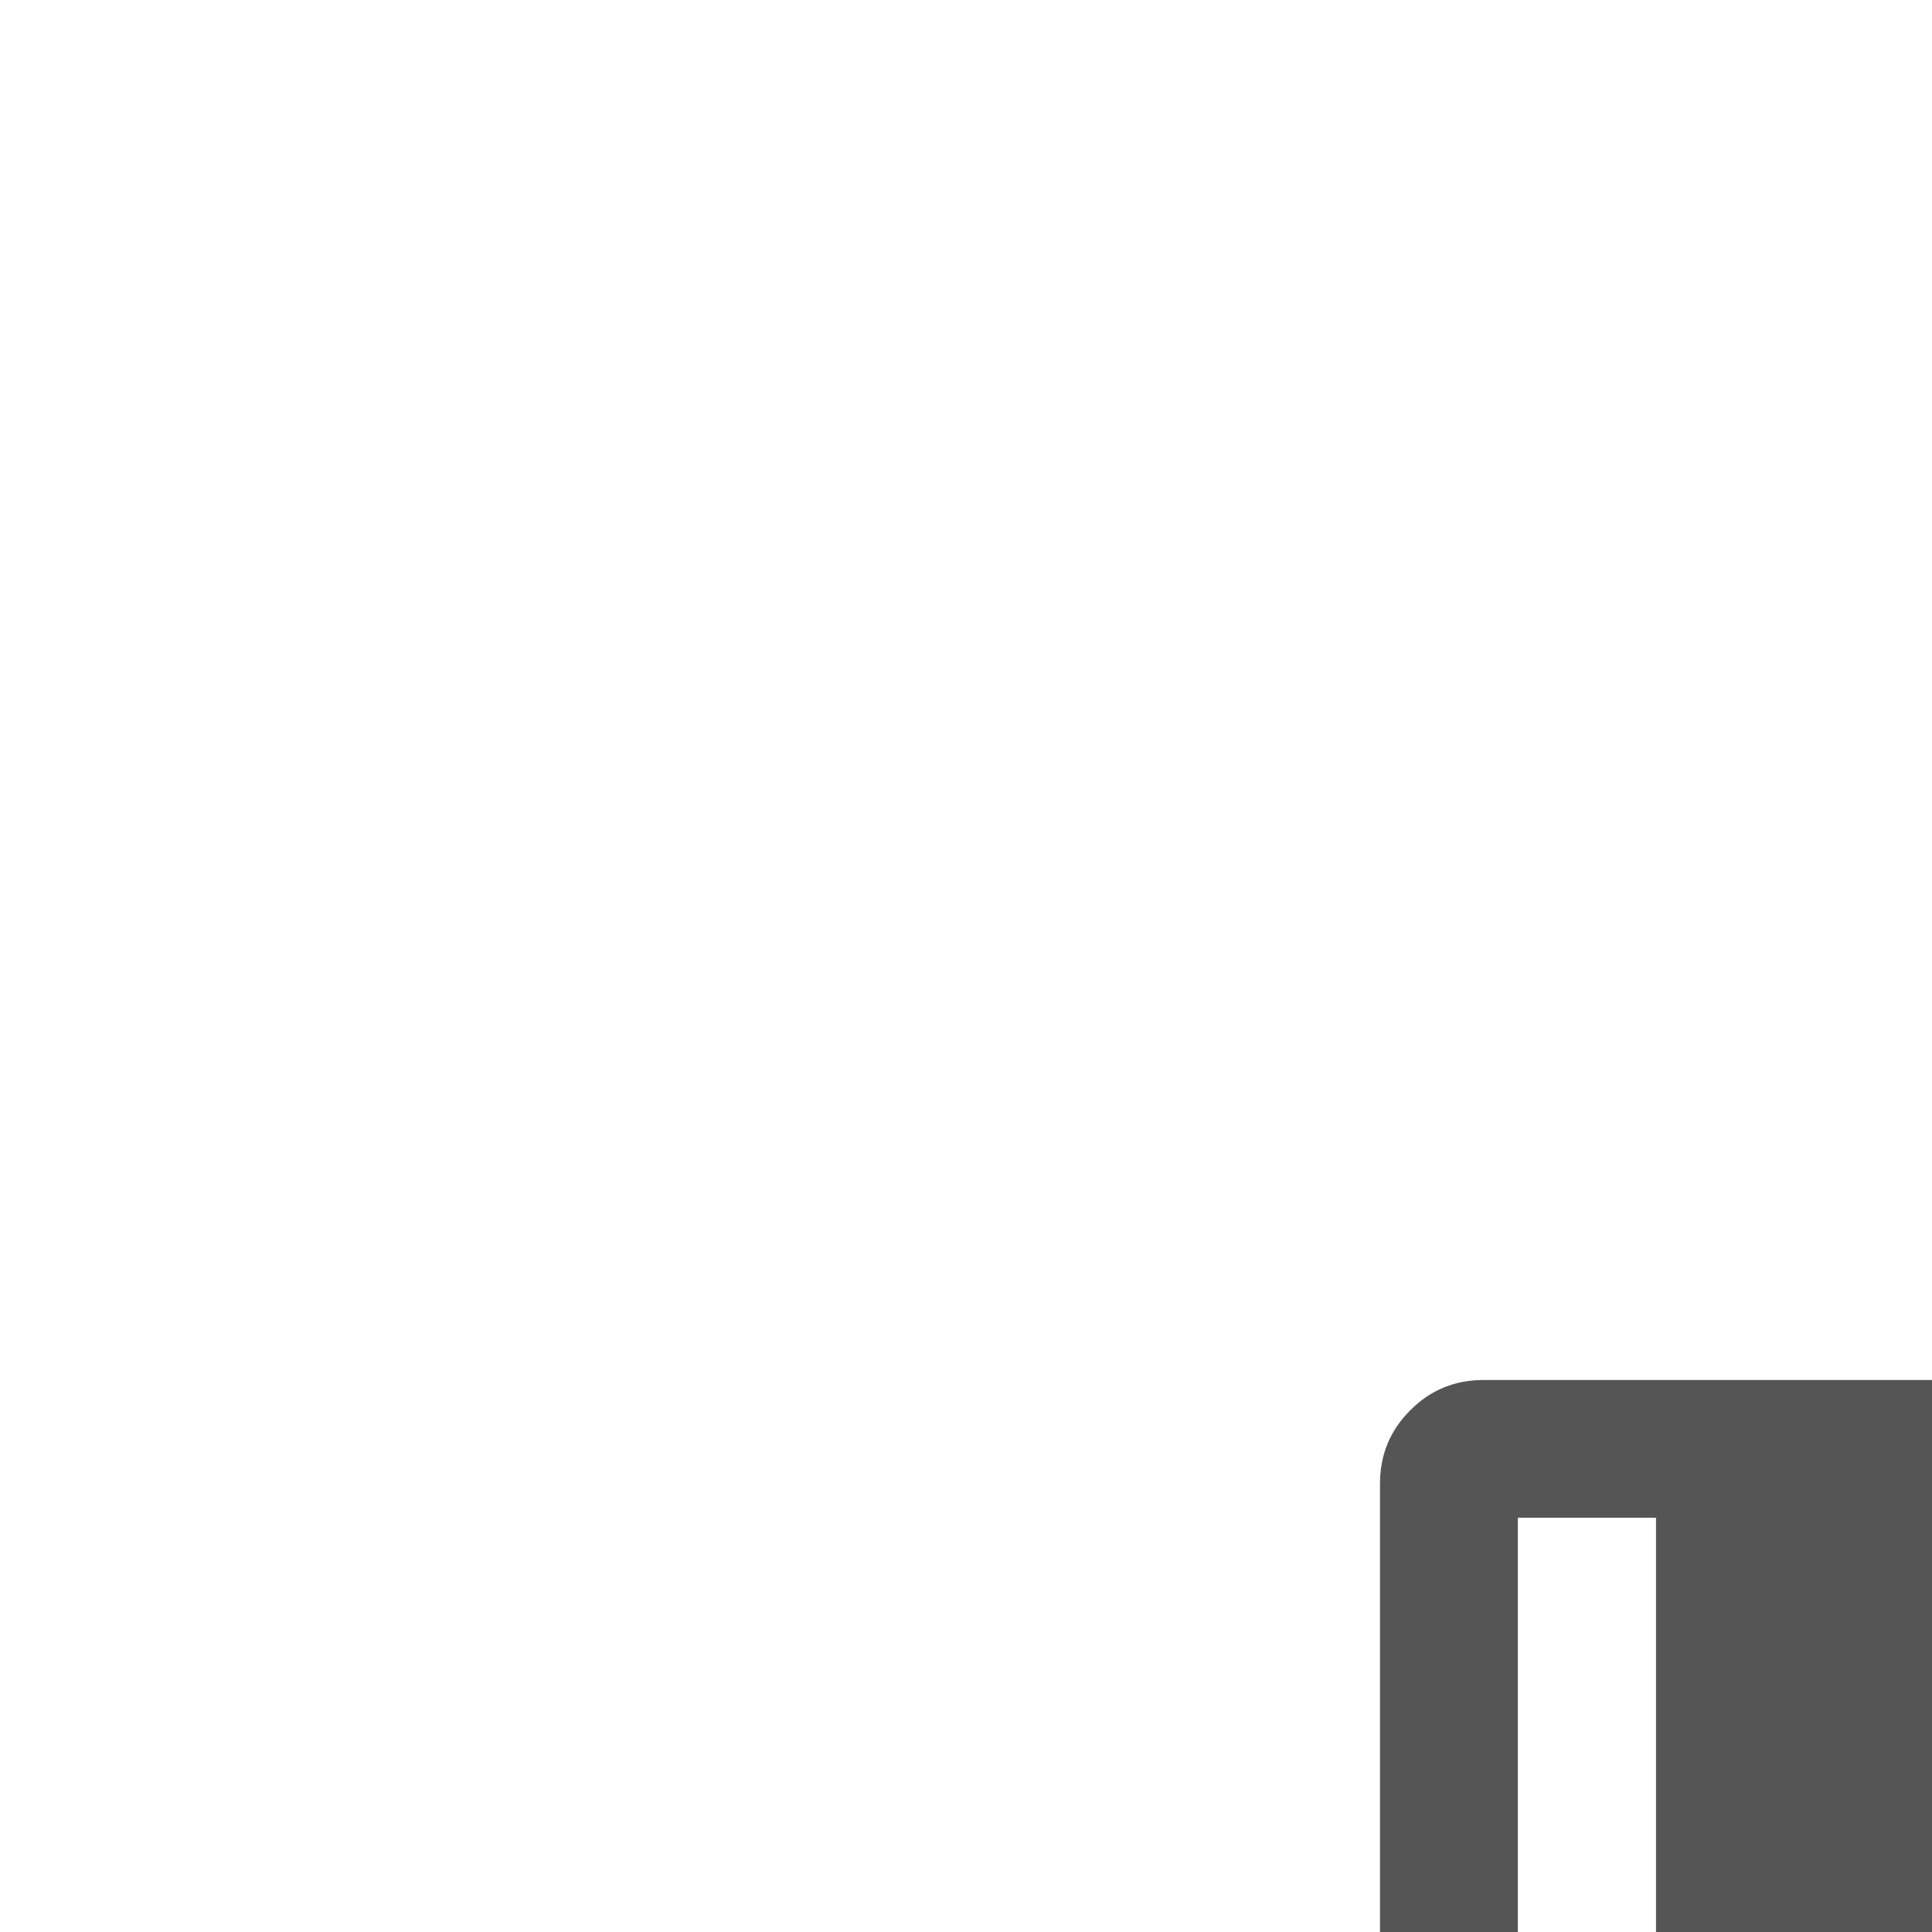
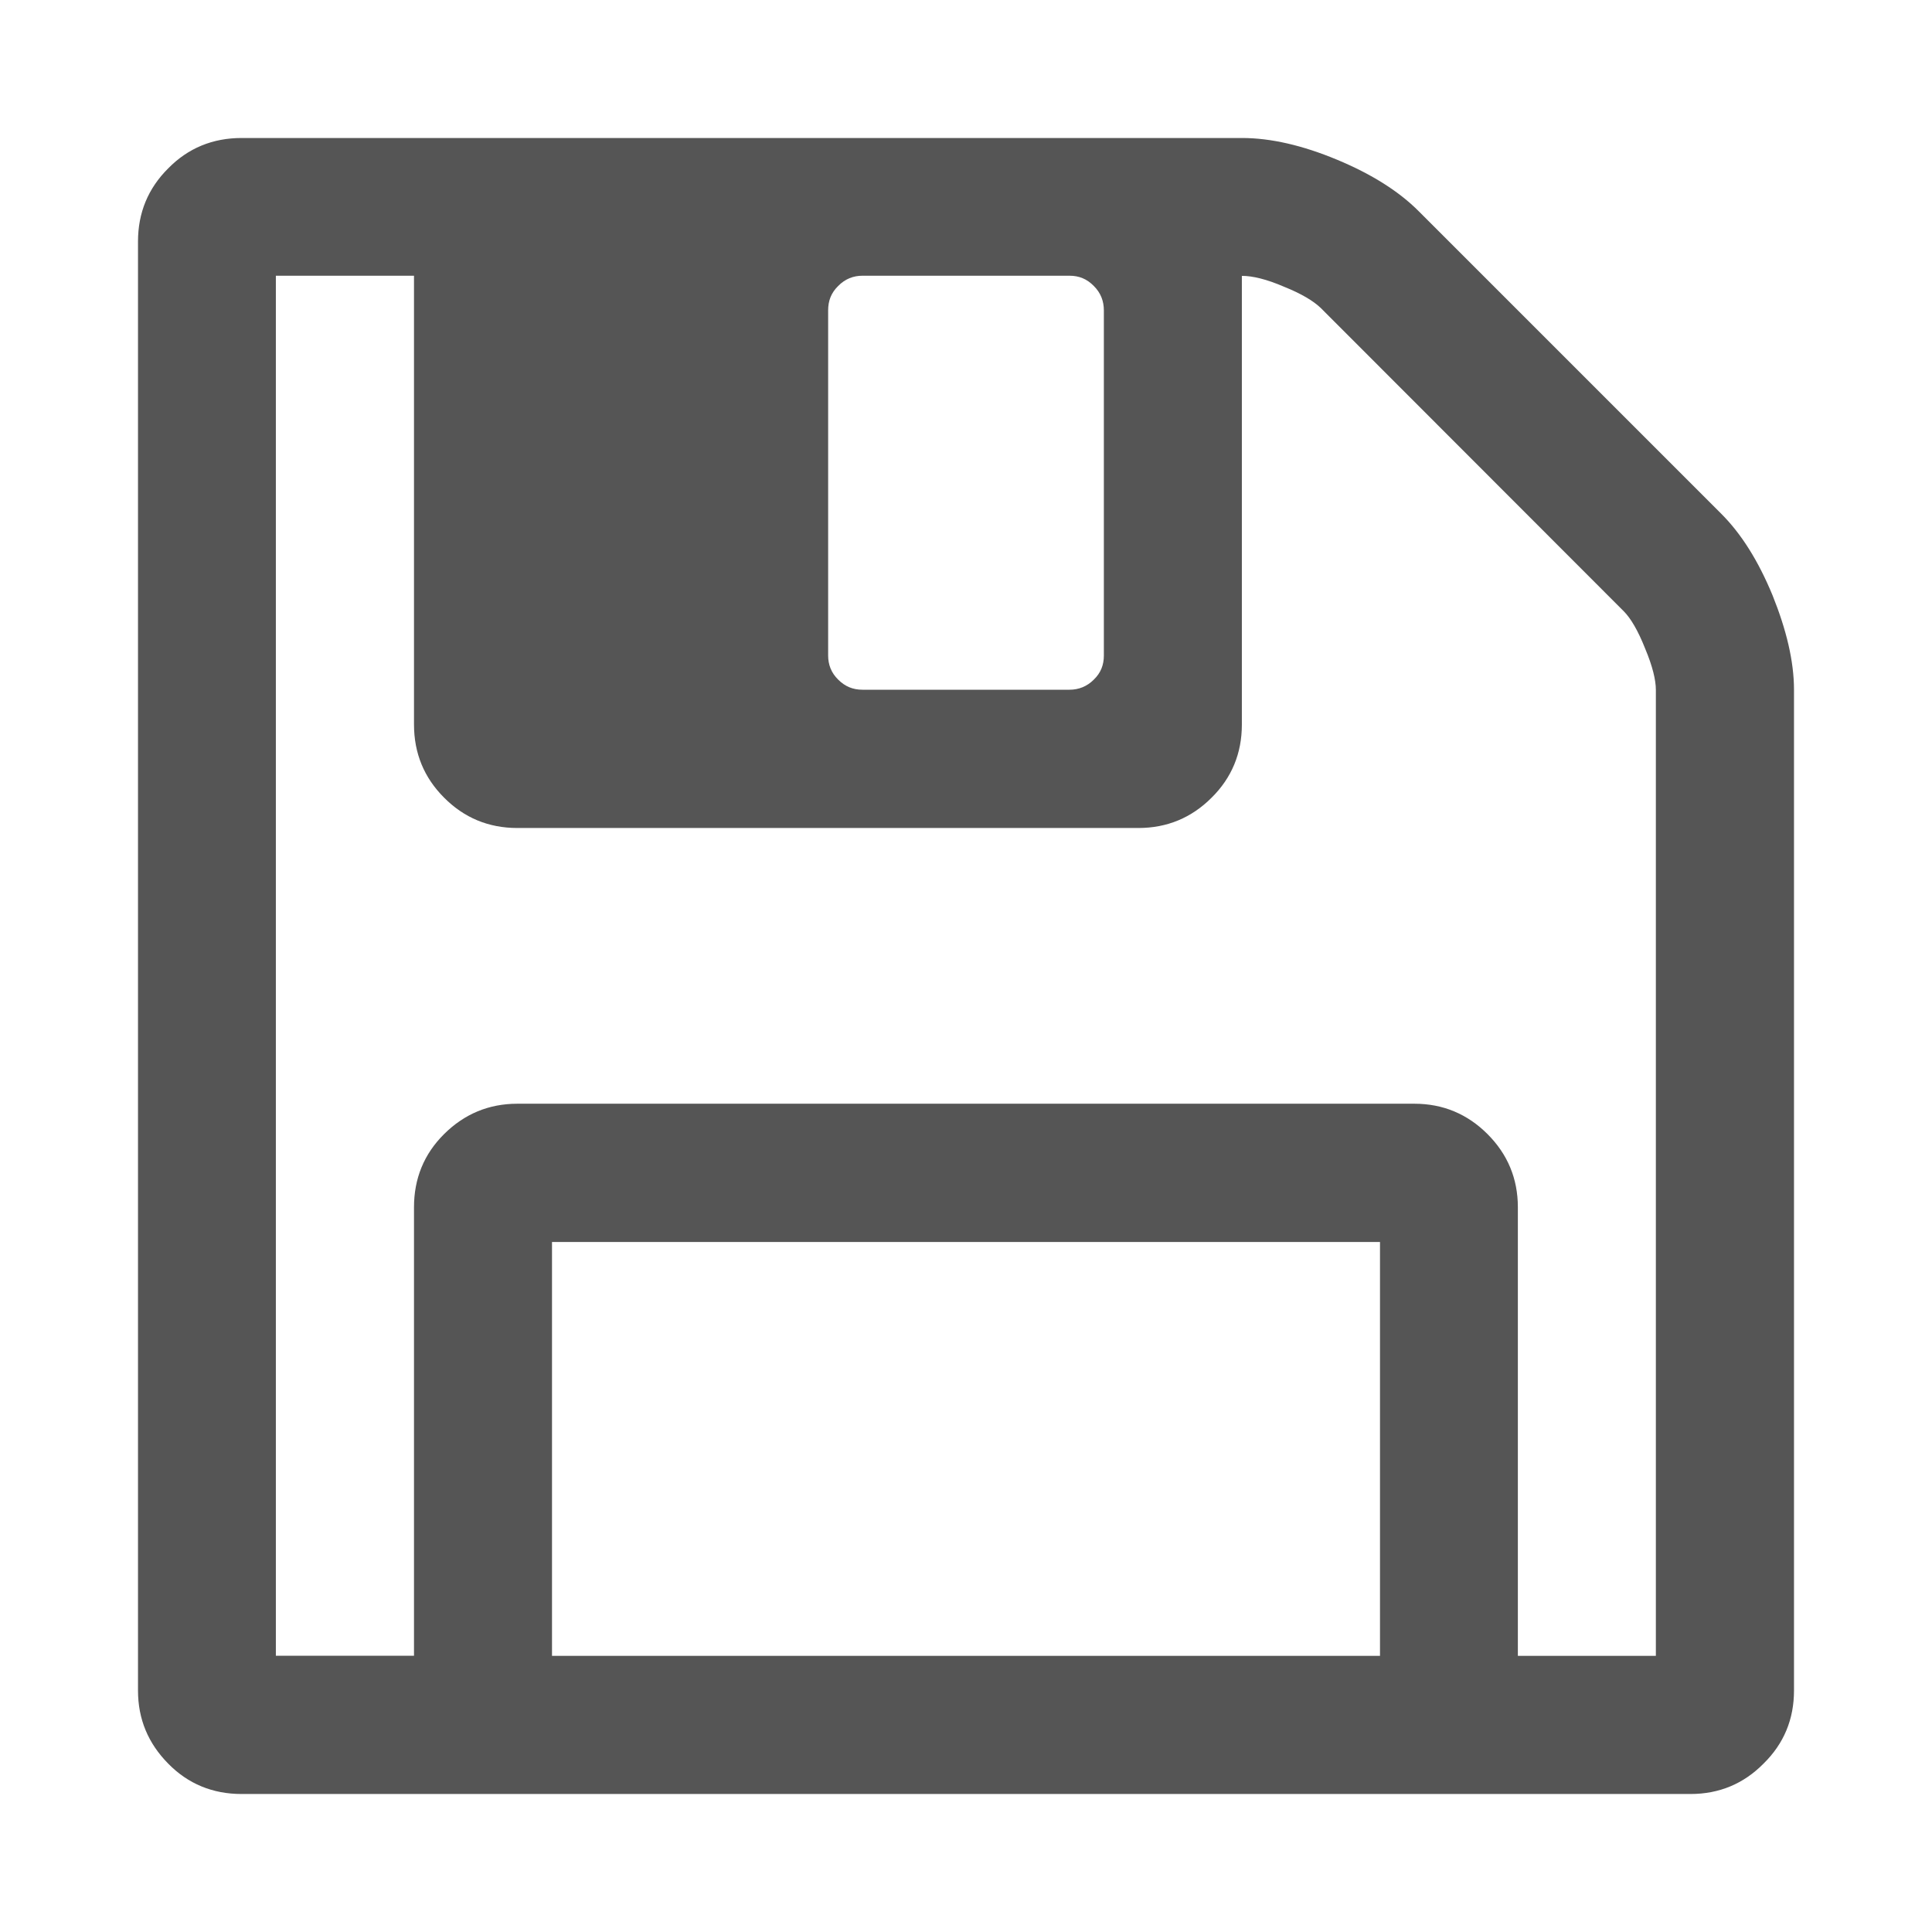
- <svg xmlns="http://www.w3.org/2000/svg" version="1.1" id="Layer_1" x="0px" y="0px" width="14px" height="14px" viewBox="0 0 14 14" enable-background="new 0 0 14 14" xml:space="preserve">
-   <path fill="#555555" d="M13,20.999h6V18h-6V20.999z M19.999,20.999h1v-7c0-0.071-0.025-0.172-0.078-0.3  c-0.051-0.128-0.104-0.218-0.156-0.269l-2.195-2.197c-0.053-0.052-0.141-0.104-0.266-0.155c-0.126-0.054-0.228-0.079-0.305-0.079  v3.252c0,0.207-0.073,0.385-0.219,0.53C17.634,14.926,17.457,15,17.249,15h-4.5c-0.209,0-0.386-0.074-0.531-0.22  C12.073,14.635,12,14.458,12,14.25v-3.252h-1.001v10H12v-3.25c0-0.207,0.072-0.385,0.218-0.53c0.146-0.146,0.323-0.22,0.531-0.22  h6.5c0.207,0,0.384,0.074,0.531,0.22c0.145,0.146,0.219,0.323,0.219,0.53V20.999L19.999,20.999z M16.999,13.75V11.25  c0-0.069-0.023-0.127-0.073-0.178s-0.108-0.074-0.176-0.074h-1.5c-0.067,0-0.126,0.024-0.176,0.074s-0.073,0.108-0.073,0.178v2.499  c0,0.068,0.023,0.126,0.073,0.176s0.107,0.073,0.176,0.073h1.5c0.067,0,0.126-0.023,0.176-0.073  C16.976,13.876,16.999,13.818,16.999,13.75z M22,13.999v7.251c0,0.208-0.073,0.385-0.22,0.53C21.635,21.926,21.458,22,21.25,22  h-10.5c-0.208,0-0.386-0.073-0.531-0.22S10,21.458,10,21.25v-10.5c0-0.208,0.073-0.385,0.219-0.53C10.364,10.073,10.542,10,10.75,10  H18c0.208,0,0.438,0.053,0.687,0.157c0.251,0.104,0.449,0.229,0.594,0.375l2.188,2.188c0.147,0.146,0.271,0.343,0.375,0.594  C21.946,13.564,22,13.792,22,13.999L22,13.999z" />
+ <svg xmlns="http://www.w3.org/2000/svg" version="1.1" id="Layer_1" x="0px" y="0px" width="14px" height="14px" viewBox="9 9 14 14" enable-background="new 9 9 14 14" xml:space="preserve">
+   <path fill="#555555" d="M13,20.999h6V18h-6V20.999z M19.999,20.999h1v-7c0-0.071-0.024-0.172-0.078-0.3  c-0.051-0.129-0.104-0.219-0.155-0.27l-2.195-2.197c-0.053-0.051-0.141-0.104-0.266-0.154c-0.127-0.055-0.229-0.079-0.306-0.079  v3.252c0,0.207-0.073,0.385-0.22,0.53C17.634,14.926,17.457,15,17.249,15h-4.5c-0.209,0-0.386-0.074-0.531-0.22  C12.073,14.635,12,14.458,12,14.25v-3.252h-1.001v10H12v-3.25c0-0.207,0.072-0.385,0.218-0.53s0.323-0.22,0.531-0.22h6.5  c0.207,0,0.384,0.074,0.53,0.22c0.146,0.146,0.22,0.323,0.22,0.53V20.999L19.999,20.999z M16.999,13.75v-2.5  c0-0.068-0.022-0.127-0.073-0.178c-0.05-0.051-0.107-0.074-0.176-0.074h-1.5c-0.066,0-0.126,0.023-0.176,0.074  c-0.051,0.05-0.073,0.107-0.073,0.178v2.499c0,0.067,0.022,0.126,0.073,0.176c0.05,0.05,0.107,0.073,0.176,0.073h1.5  c0.066,0,0.126-0.023,0.176-0.073C16.977,13.876,16.999,13.818,16.999,13.75z M22,13.999v7.251c0,0.208-0.073,0.385-0.221,0.53  C21.635,21.926,21.458,22,21.25,22h-10.5c-0.208,0-0.387-0.073-0.531-0.22C10.074,21.633,10,21.458,10,21.25v-10.5  c0-0.208,0.073-0.385,0.219-0.53C10.363,10.073,10.542,10,10.75,10H18c0.208,0,0.438,0.053,0.688,0.157  c0.25,0.104,0.449,0.229,0.594,0.375l2.188,2.188c0.147,0.146,0.271,0.343,0.375,0.595C21.945,13.564,22,13.792,22,13.999L22,13.999  z" />
</svg>
